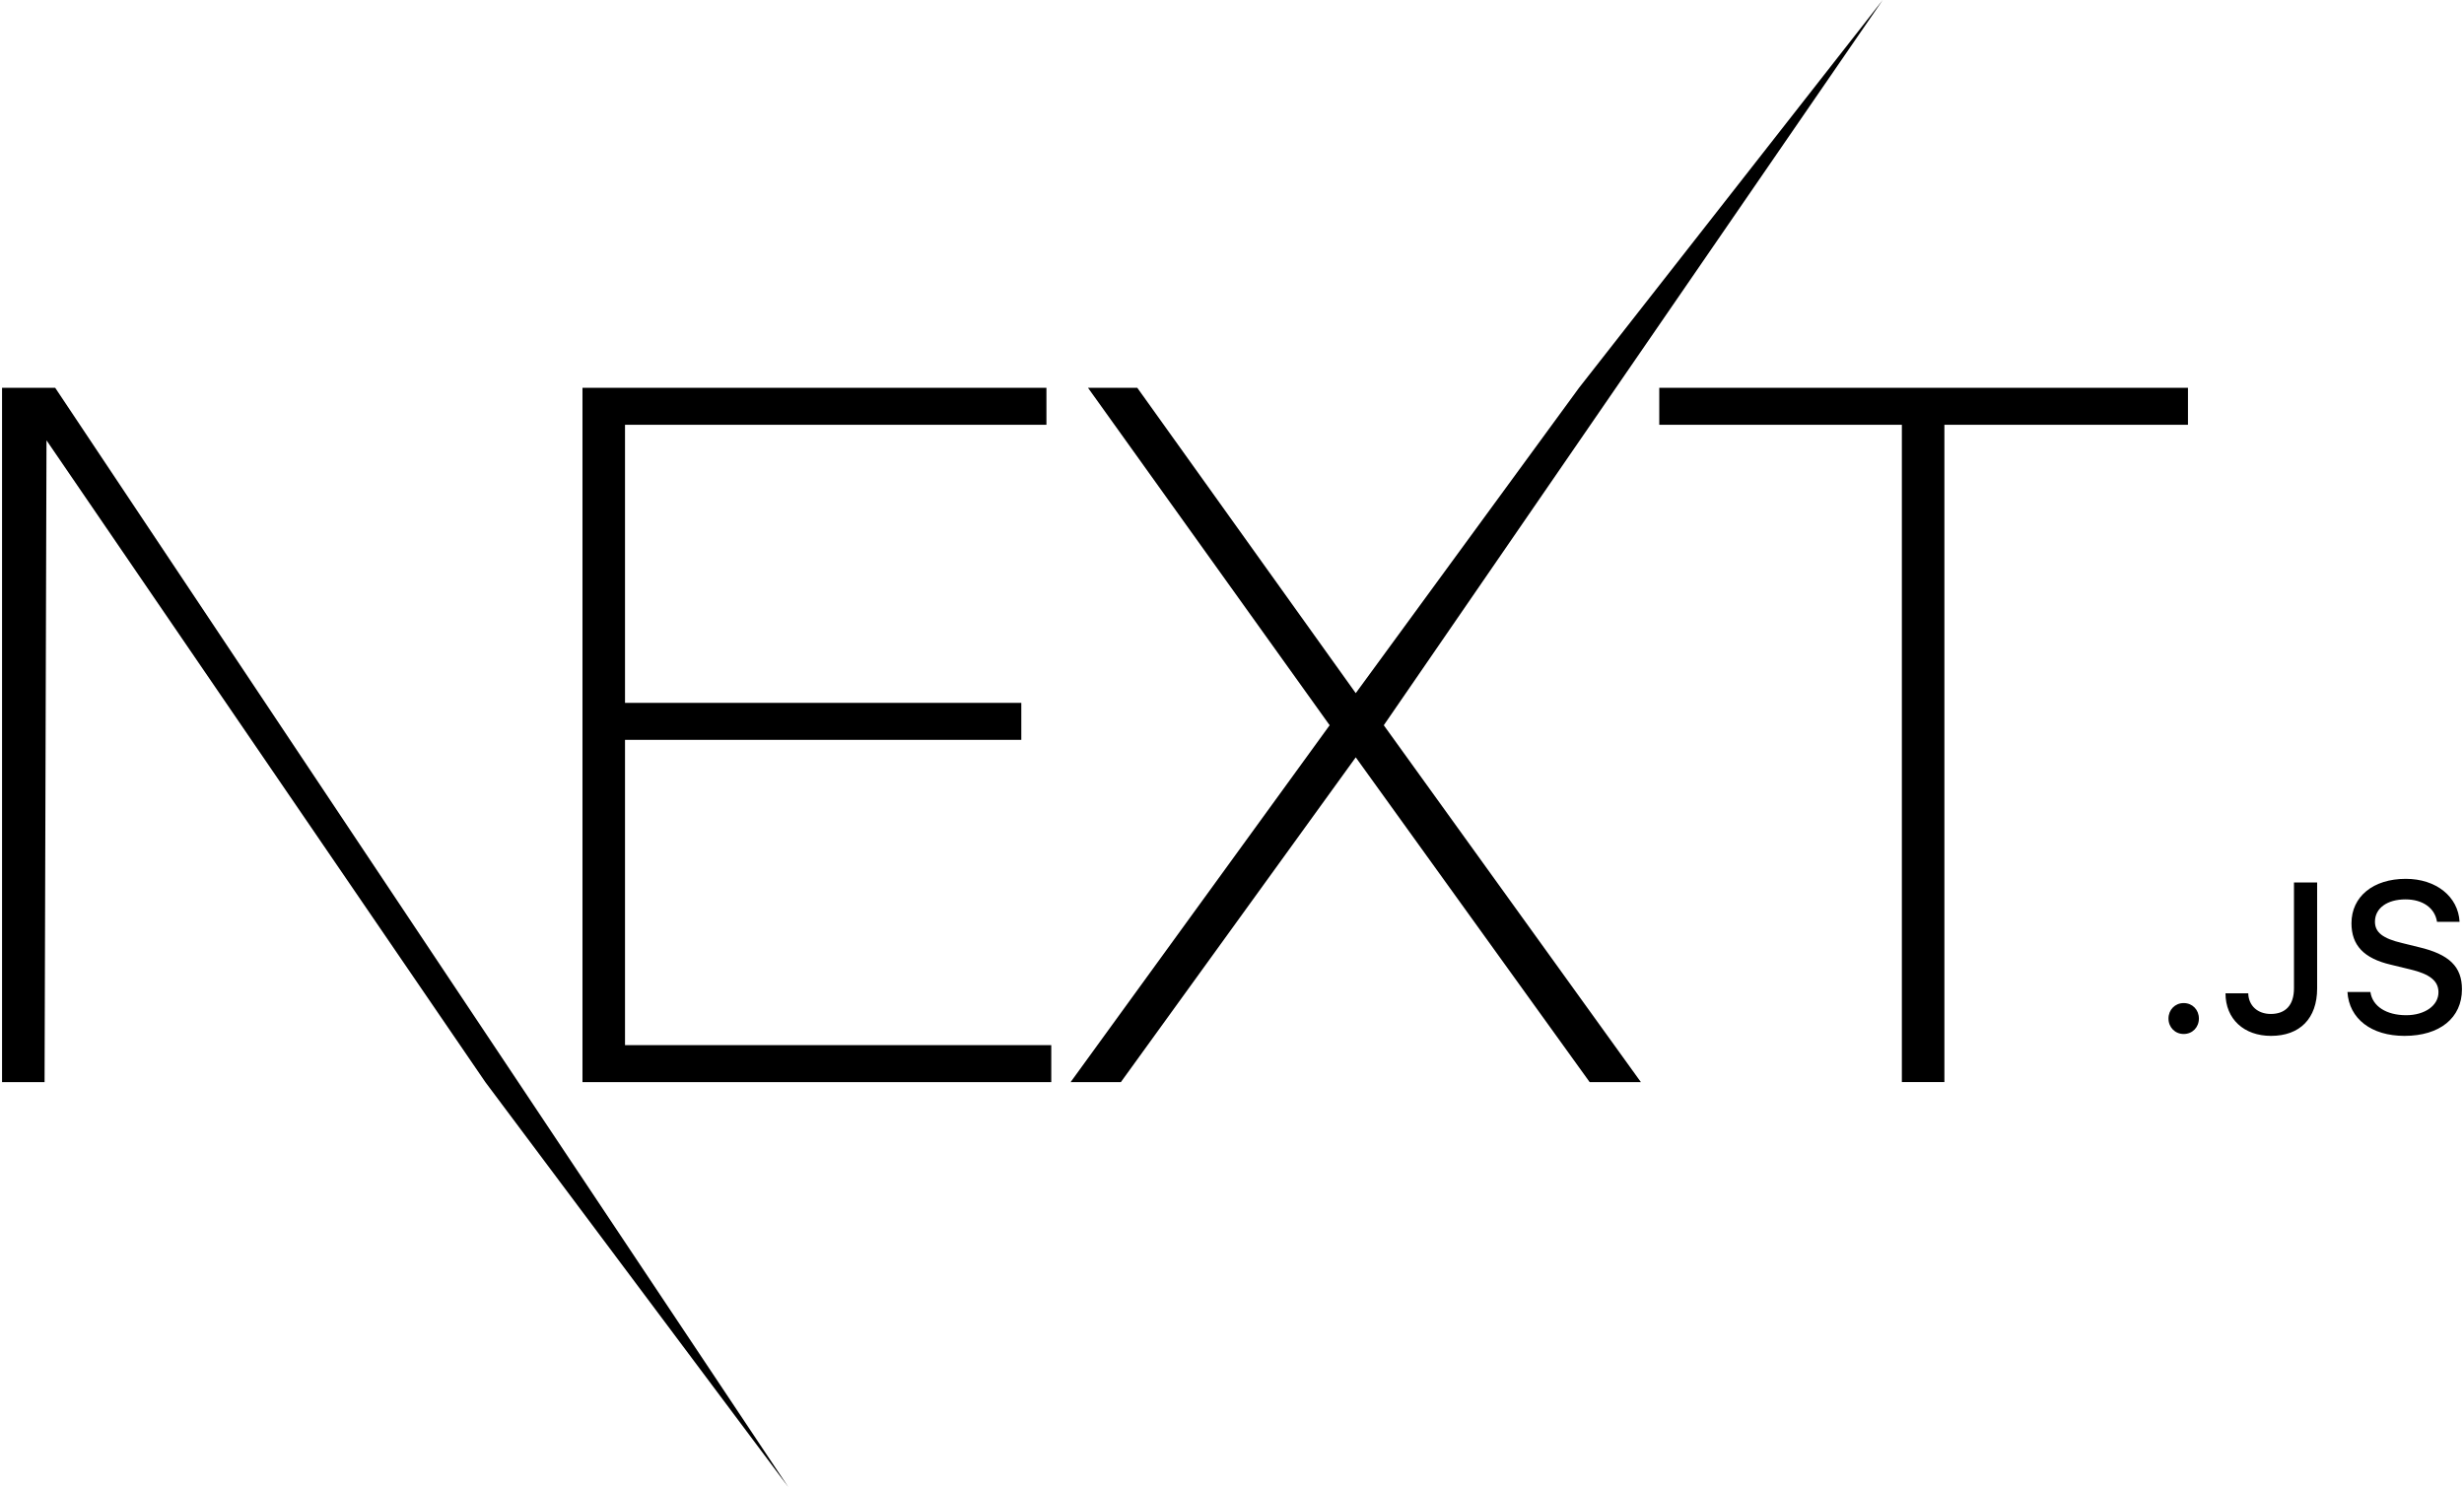
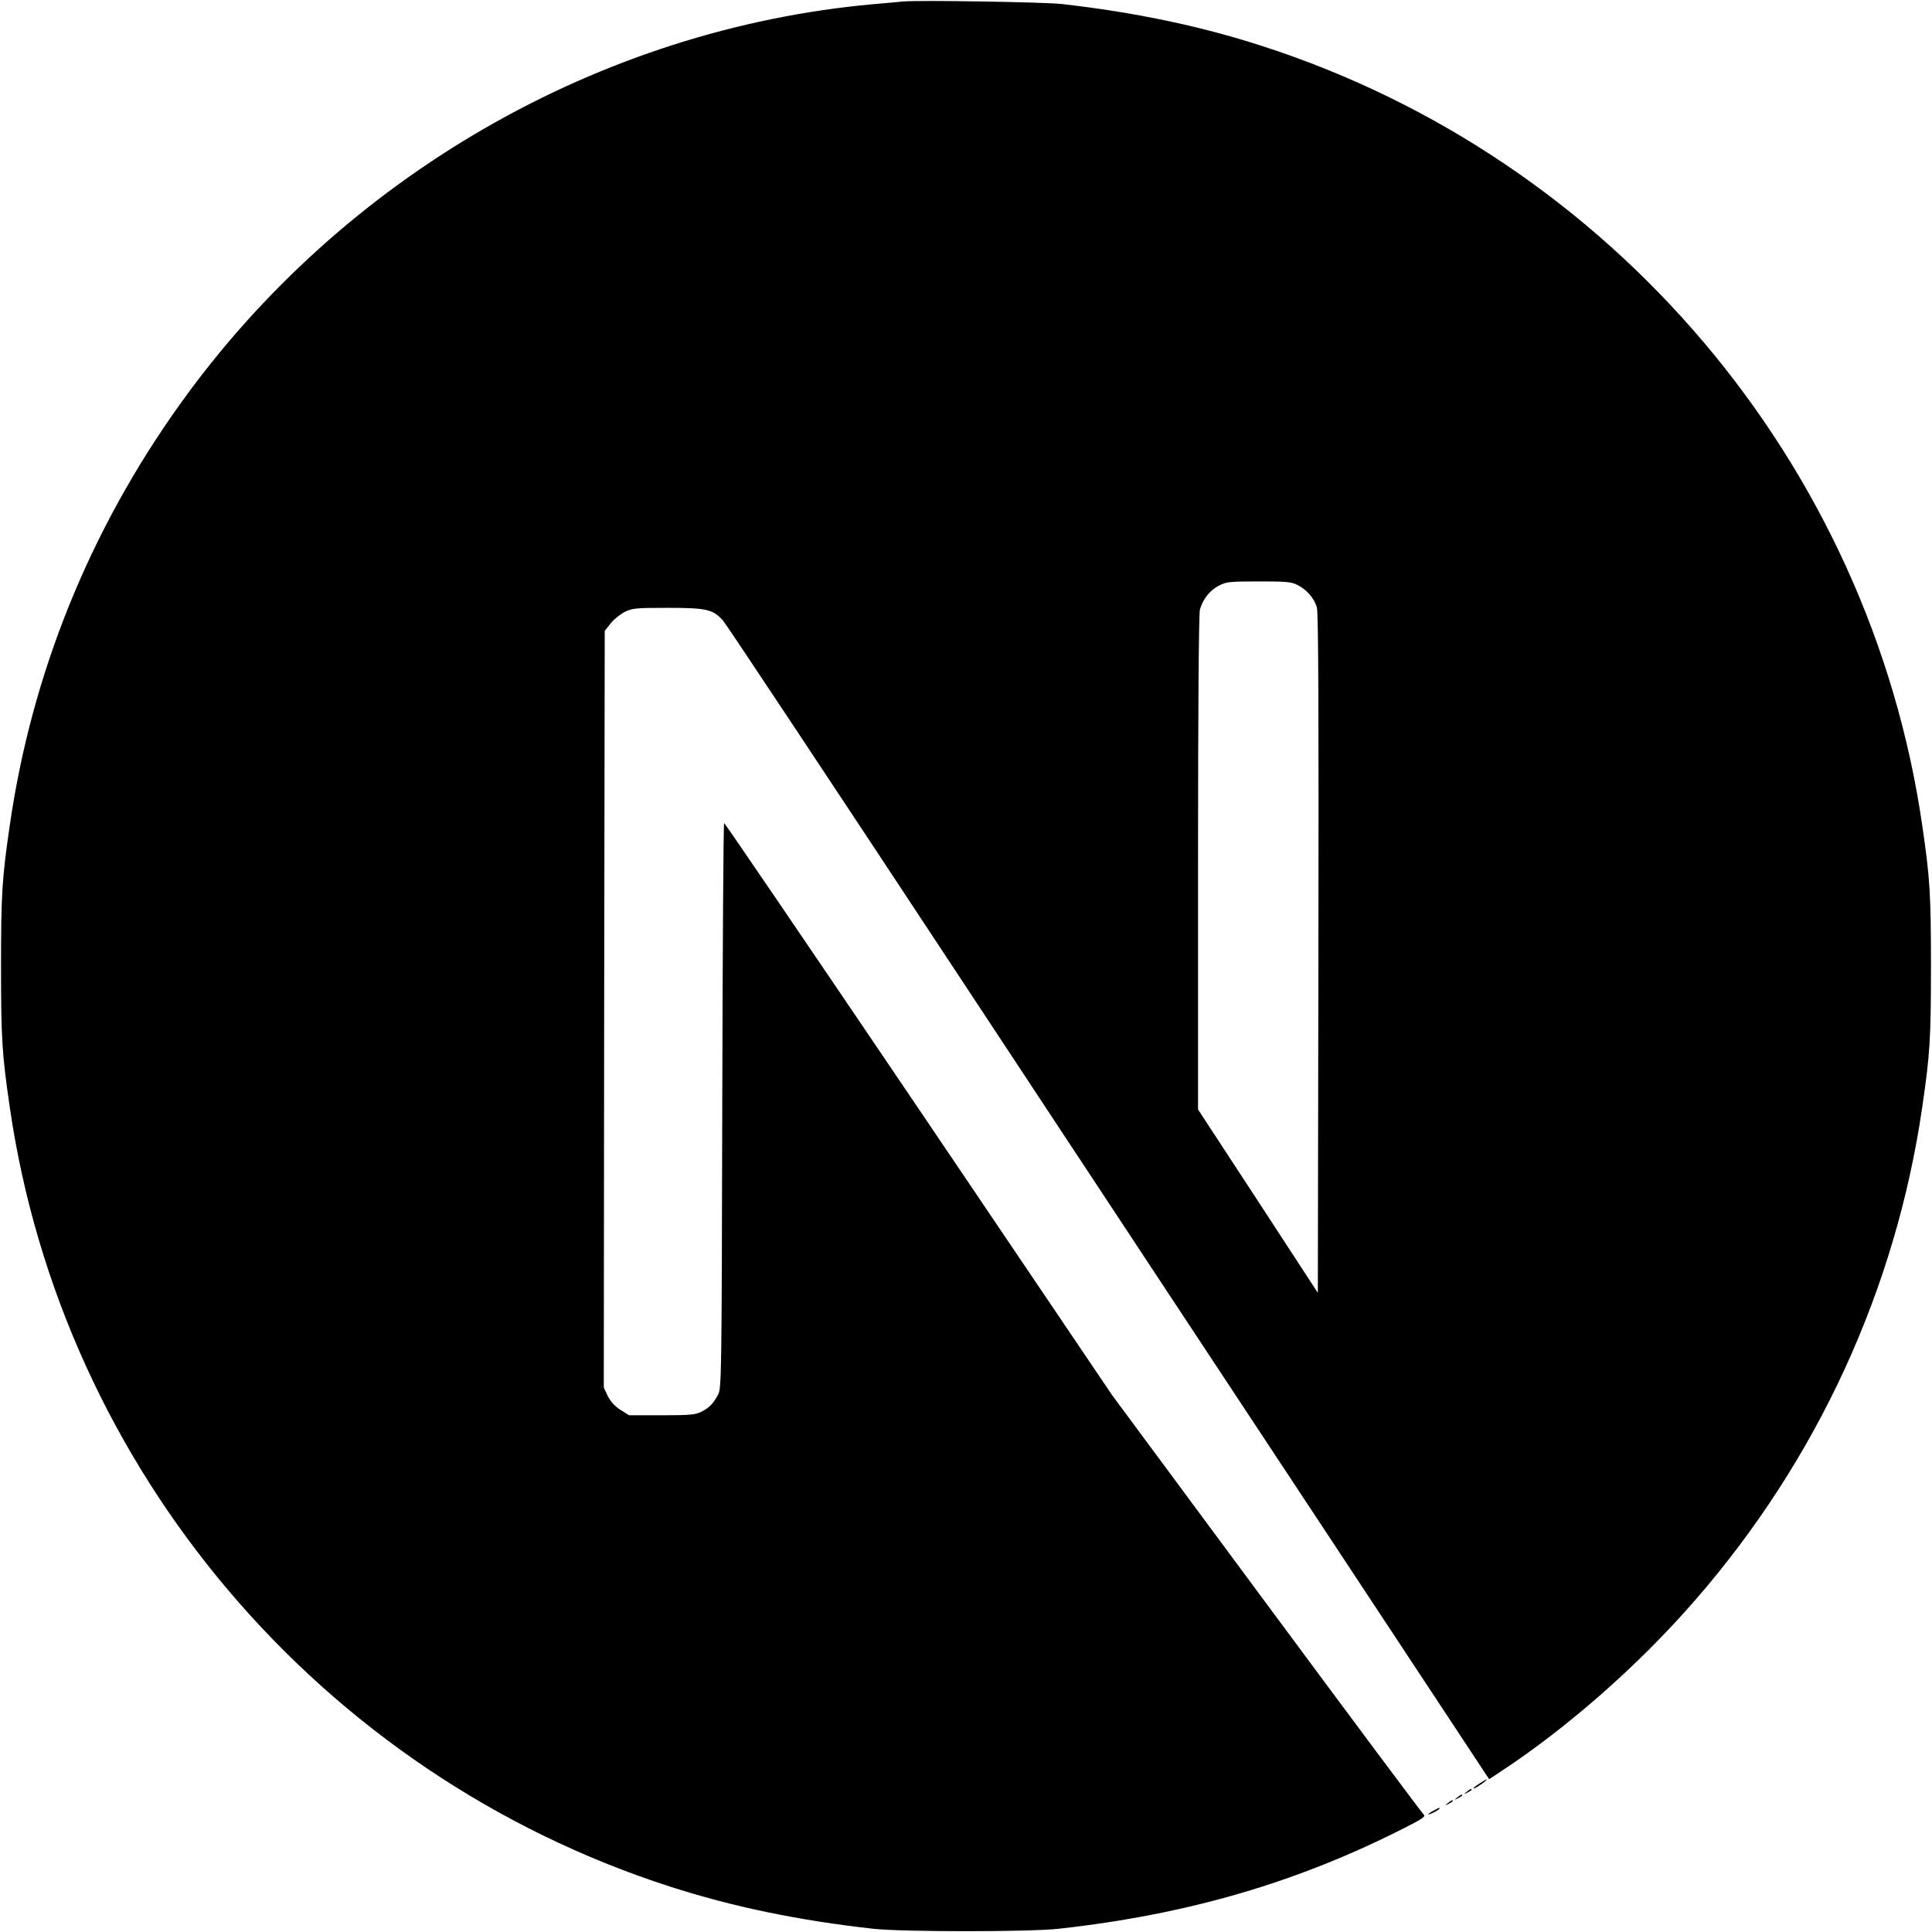
- <svg xmlns="http://www.w3.org/2000/svg" height="1509" viewBox=".145 .207 147.685 89.291" width="2500">
-   <path d="m34.992 23.495h27.855v2.219h-25.301v16.699h23.792v2.219h-23.792v18.334h25.591v2.219h-28.145zm30.35 0h2.96l13.115 18.334 13.405-18.334 18.233-23.288-29.955 43.549 15.436 21.429h-3.076l-14.043-19.502-14.101 19.502h-3.018l15.552-21.429-14.507-20.261zm34.297 2.219v-2.219h31.742v2.219h-14.623v39.47h-2.554v-39.47h-14.564zm-99.494-2.219h3.192l44.011 66.003-18.188-24.313-26.346-38.537-.116 38.537h-2.553zm130.98 38.801c-.523 0-.914-.405-.914-.928 0-.524.391-.929.913-.929.528 0 .913.405.913.929 0 .523-.385.928-.913.928zm2.508-2.443h1.367c.019.742.56 1.24 1.354 1.24.888 0 1.391-.535 1.391-1.539v-6.356h1.391v6.362c0 1.808-1.043 2.849-2.77 2.849-1.62 0-2.732-1.01-2.732-2.556zm7.322-.08h1.379c.118.853.95 1.395 2.149 1.395 1.117 0 1.937-.58 1.937-1.377 0-.685-.521-1.097-1.708-1.377l-1.155-.28c-1.62-.38-2.36-1.166-2.36-2.487 0-1.602 1.304-2.668 3.26-2.668 1.82 0 3.15 1.066 3.23 2.58h-1.354c-.13-.828-.85-1.346-1.894-1.346-1.1 0-1.832.53-1.832 1.34 0 .642.472 1.01 1.64 1.284l.987.243c1.838.43 2.596 1.178 2.596 2.53 0 1.72-1.33 2.799-3.453 2.799-1.987 0-3.323-1.029-3.422-2.637z" />
+ <svg xmlns="http://www.w3.org/2000/svg" height="1024pt" viewBox=".5 -.2 1023 1024.1" width="1024pt">
+   <path d="m478.5.6c-2.2.2-9.2.9-15.5 1.4-145.3 13.1-281.4 91.5-367.6 212-48 67-78.7 143-90.3 223.5-4.1 28.1-4.6 36.4-4.6 74.5s.5 46.4 4.6 74.5c27.8 192.1 164.5 353.5 349.9 413.3 33.2 10.7 68.2 18 108 22.4 15.5 1.7 82.5 1.7 98 0 68.7-7.6 126.9-24.6 184.3-53.9 8.8-4.5 10.5-5.7 9.3-6.7-.8-.6-38.3-50.9-83.3-111.7l-81.8-110.5-102.5-151.7c-56.4-83.4-102.8-151.6-103.2-151.6-.4-.1-.8 67.3-1 149.6-.3 144.1-.4 149.9-2.2 153.3-2.6 4.9-4.6 6.9-8.8 9.1-3.2 1.6-6 1.9-21.1 1.9h-17.3l-4.6-2.9c-3-1.9-5.2-4.4-6.7-7.3l-2.1-4.5.2-200.5.3-200.6 3.1-3.9c1.6-2.1 5-4.8 7.4-6.1 4.1-2 5.7-2.2 23-2.2 20.4 0 23.8.8 29.1 6.6 1.5 1.6 57 85.2 123.4 185.9s157.2 238.2 201.8 305.7l81 122.7 4.1-2.7c36.3-23.6 74.7-57.2 105.1-92.2 64.7-74.3 106.4-164.9 120.4-261.5 4.1-28.1 4.6-36.4 4.6-74.5s-.5-46.4-4.6-74.5c-27.8-192.1-164.5-353.5-349.9-413.3-32.7-10.6-67.5-17.9-106.5-22.3-9.6-1-75.7-2.1-84-1.3zm209.4 309.4c4.8 2.4 8.7 7 10.1 11.8.8 2.6 1 58.2.8 183.5l-.3 179.8-31.7-48.6-31.8-48.6v-130.7c0-84.5.4-132 1-134.3 1.6-5.6 5.1-10 9.9-12.6 4.1-2.1 5.6-2.3 21.3-2.3 14.8 0 17.4.2 20.7 2z" />
+   <path d="m784.3 945.1c-3.5 2.2-4.6 3.7-1.5 2 2.2-1.3 5.8-4 5.2-4.1-.3 0-2 1-3.7 2.1zm-6.9 4.5c-1.8 1.4-1.8 1.5.4.4 1.2-.6 2.2-1.3 2.2-1.5 0-.8-.5-.6-2.6 1.1zm-5 3c-1.8 1.4-1.8 1.5.4.4 1.2-.6 2.2-1.3 2.2-1.5 0-.8-.5-.6-2.6 1.1zm-5 3c-1.8 1.4-1.8 1.5.4.4 1.2-.6 2.2-1.3 2.2-1.5 0-.8-.5-.6-2.6 1.1zm-7.6 4c-3.8 2-3.6 2.8.2.9 1.7-.9 3-1.8 3-2 0-.7-.1-.6-3.2 1.1z" />
</svg>
